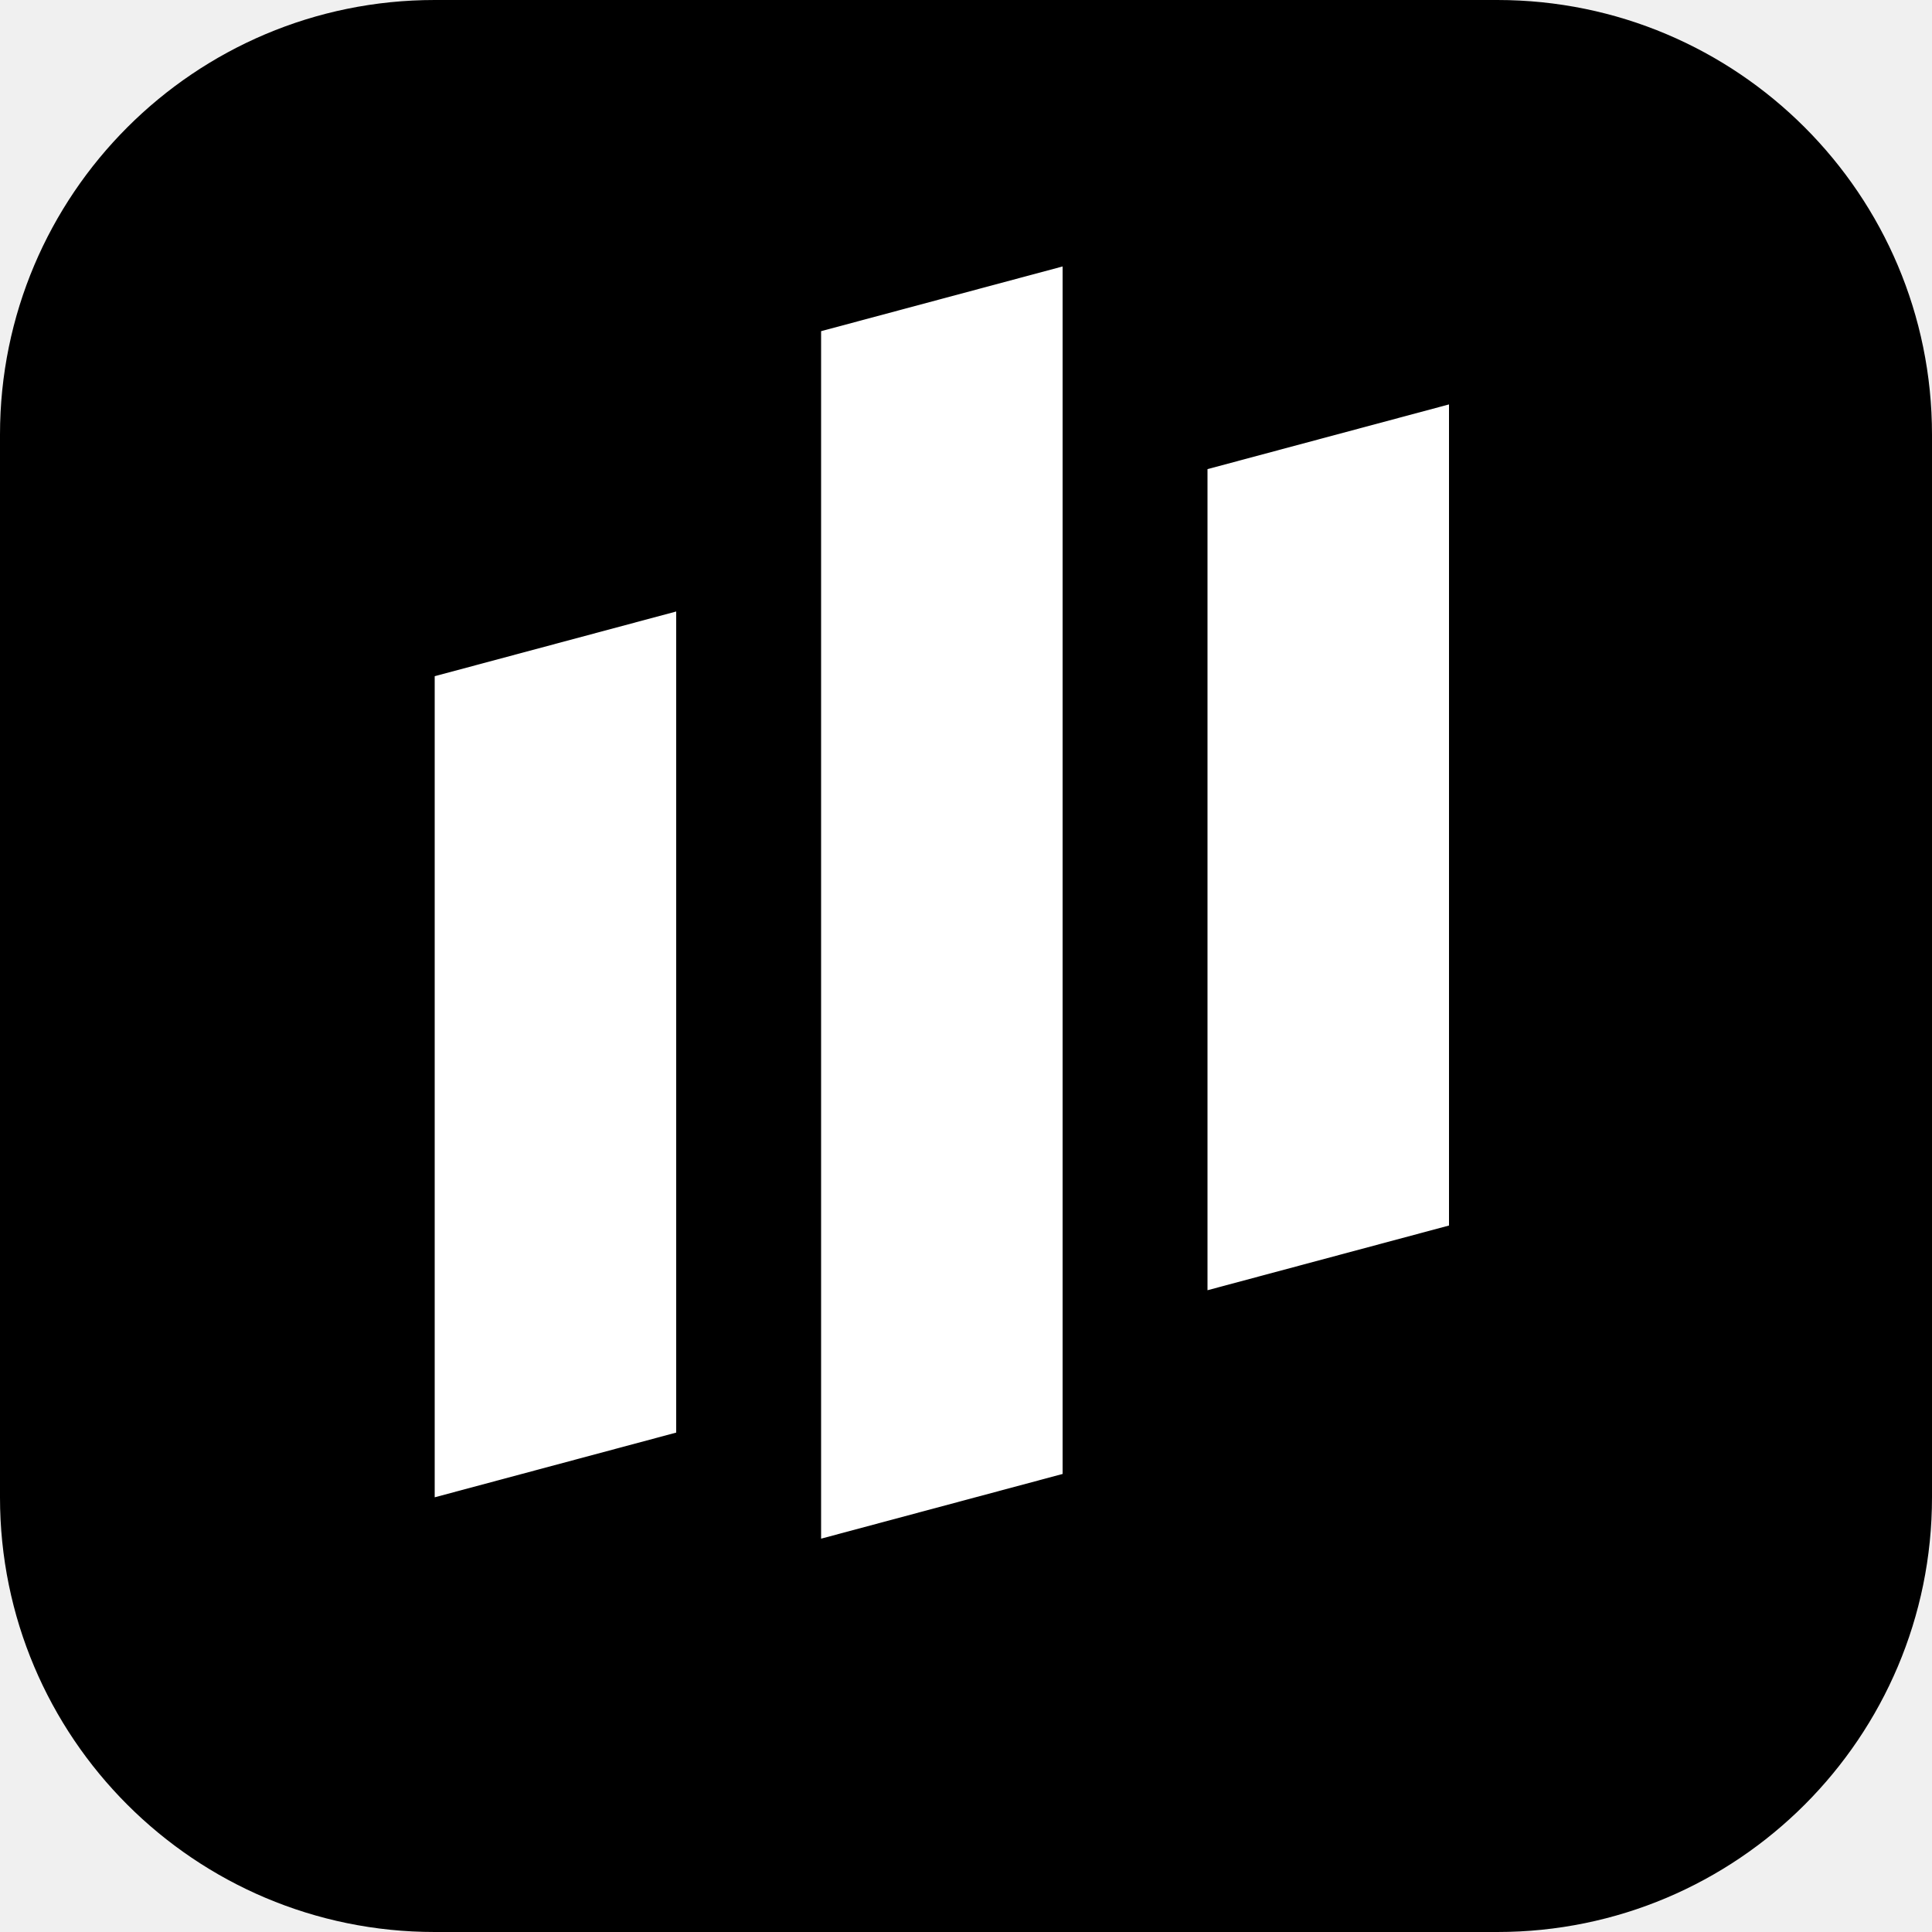
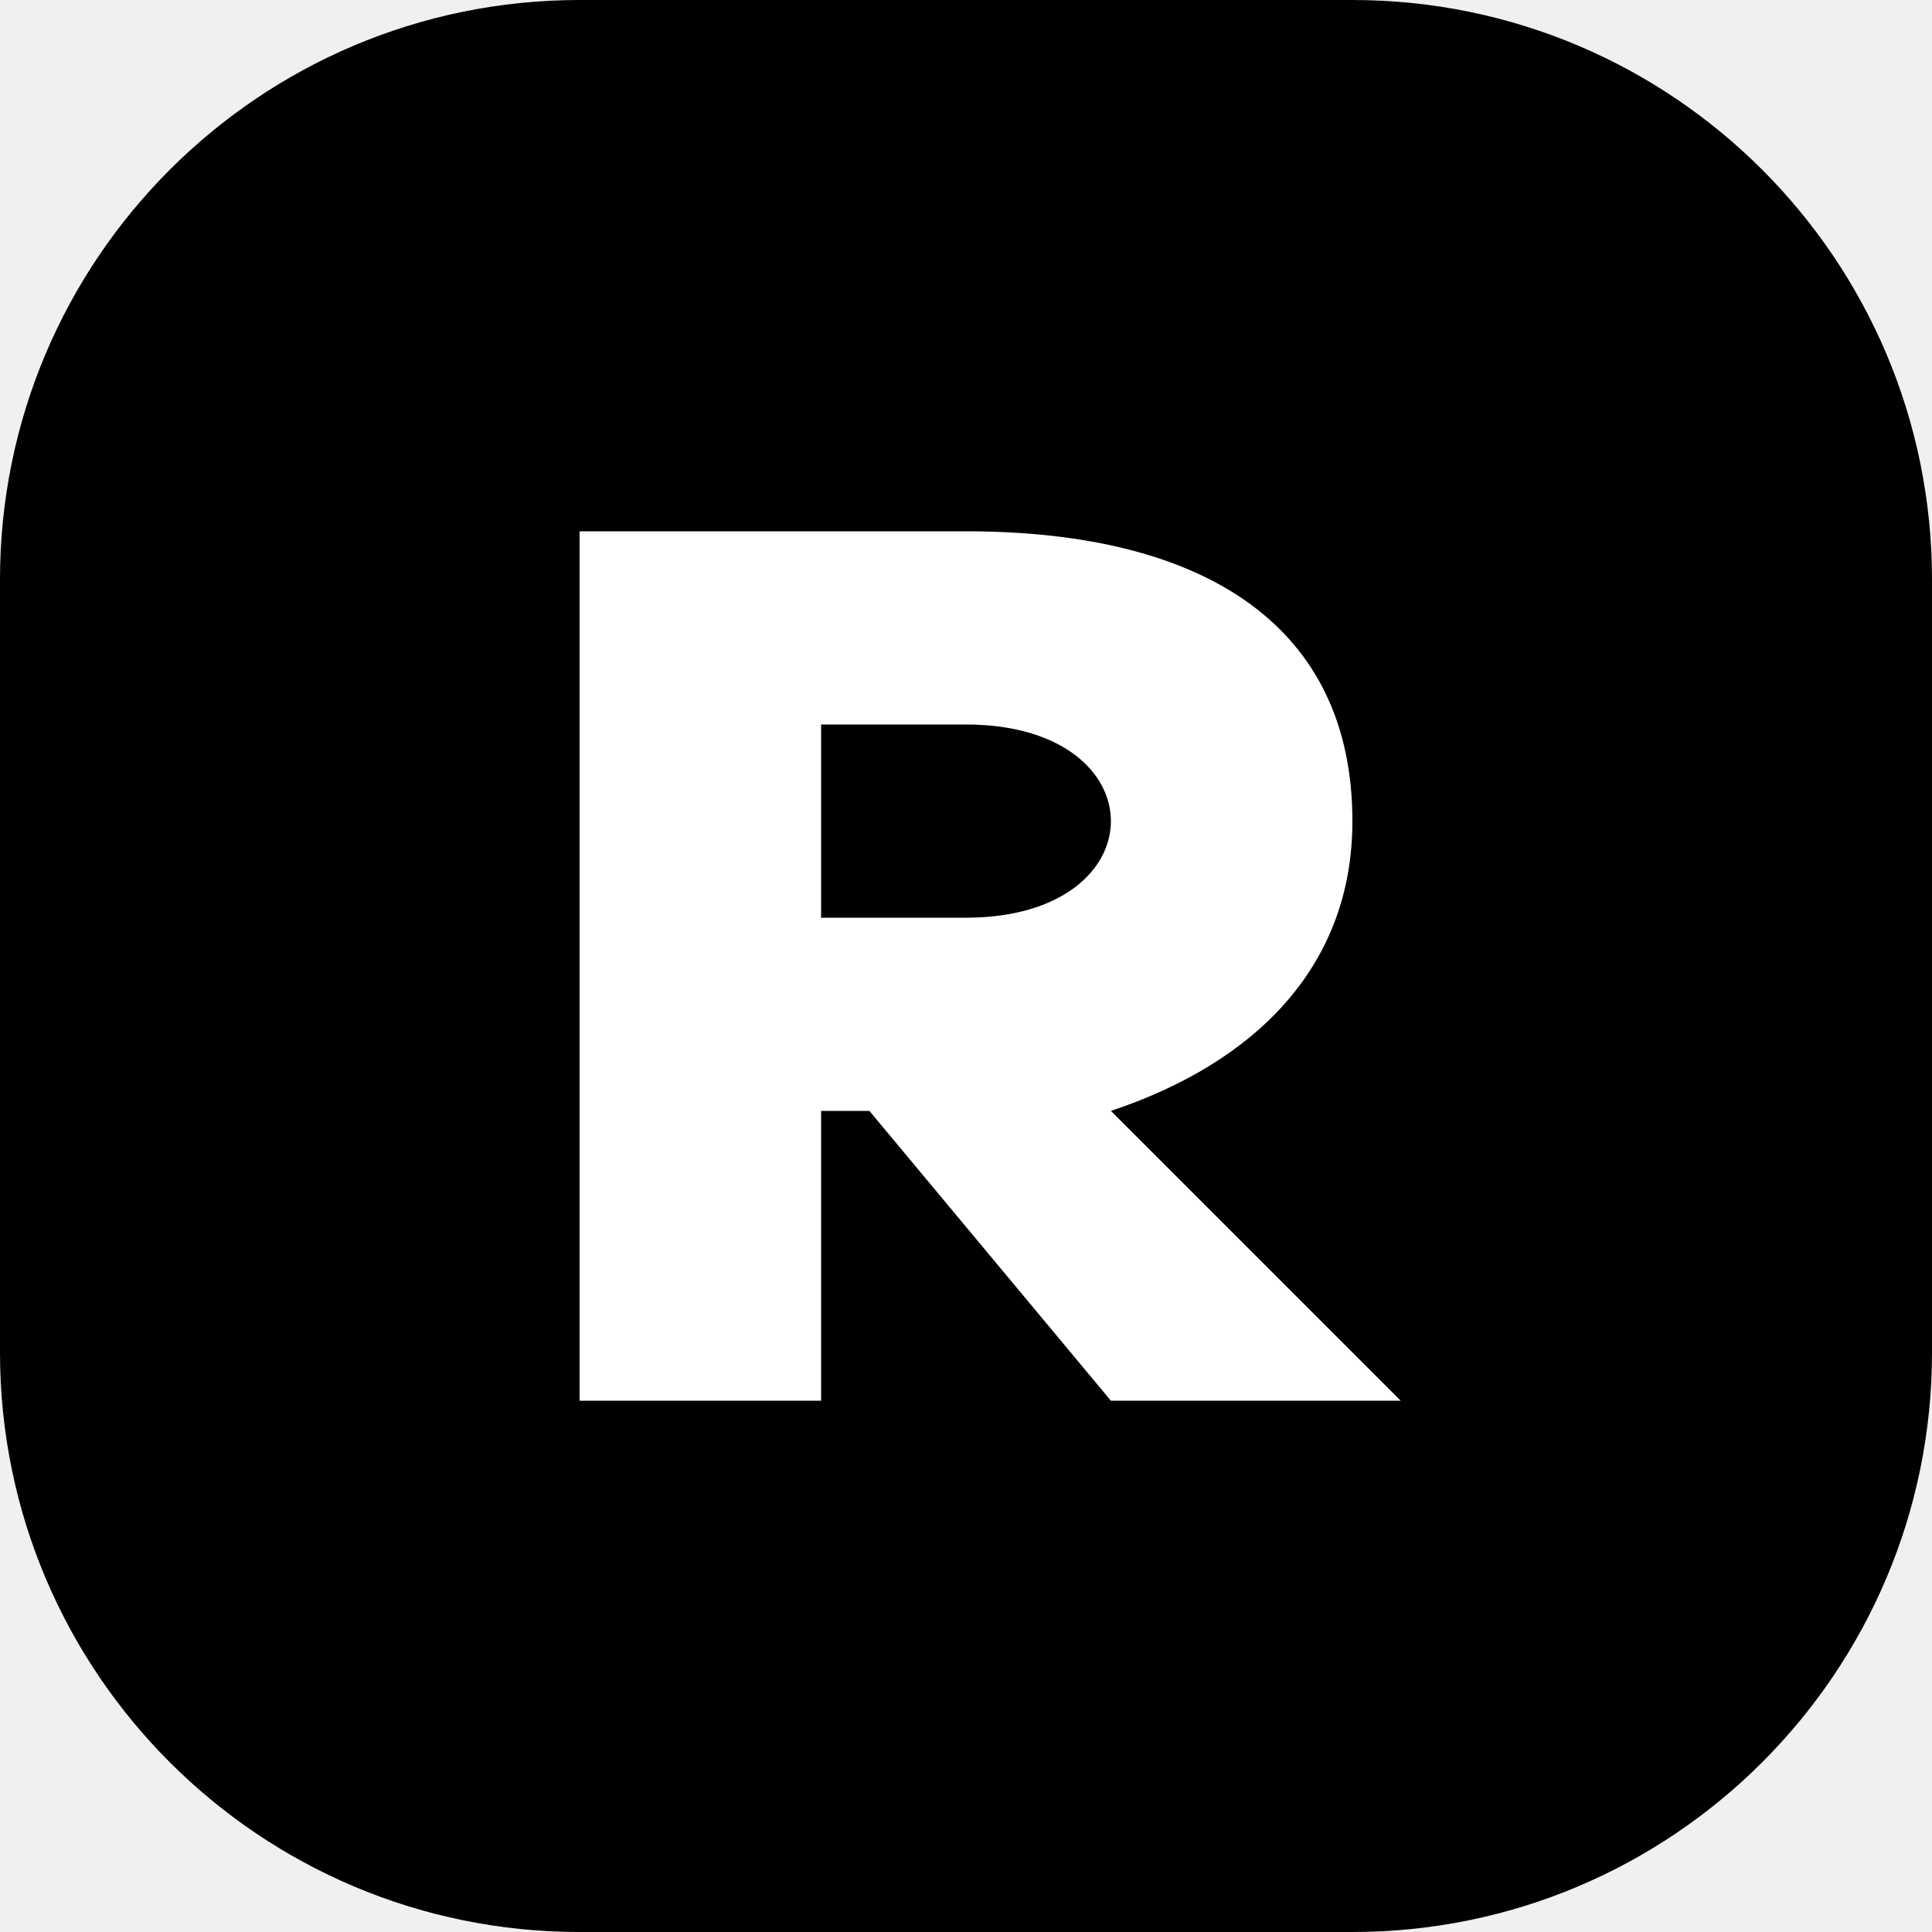
<svg xmlns="http://www.w3.org/2000/svg" viewBox="0 0 40 40">
-   <rect width="40" height="40" rx="9" fill="oklch(0.55 0.205 29)" />
-   <g fill="white" transform="translate(9 9) skewY(-15)">
-     <path d="M0 5h5v17H0zM8 0h5v25H8zM16 5h5v17h-5z" />
-   </g>
+   <rect width="40" height="40" rx="12" fill="oklch(0.532 0.115 157.95)" />
+   <path d="M12 29V11h8c5 0 8 2 8 6 0 3-2 5-5 6l6 6h-6l-5-6h-1v6zm5-10h3c2 0 3-1 3-2s-1-2-3-2h-3z" fill="white" />
</svg>
